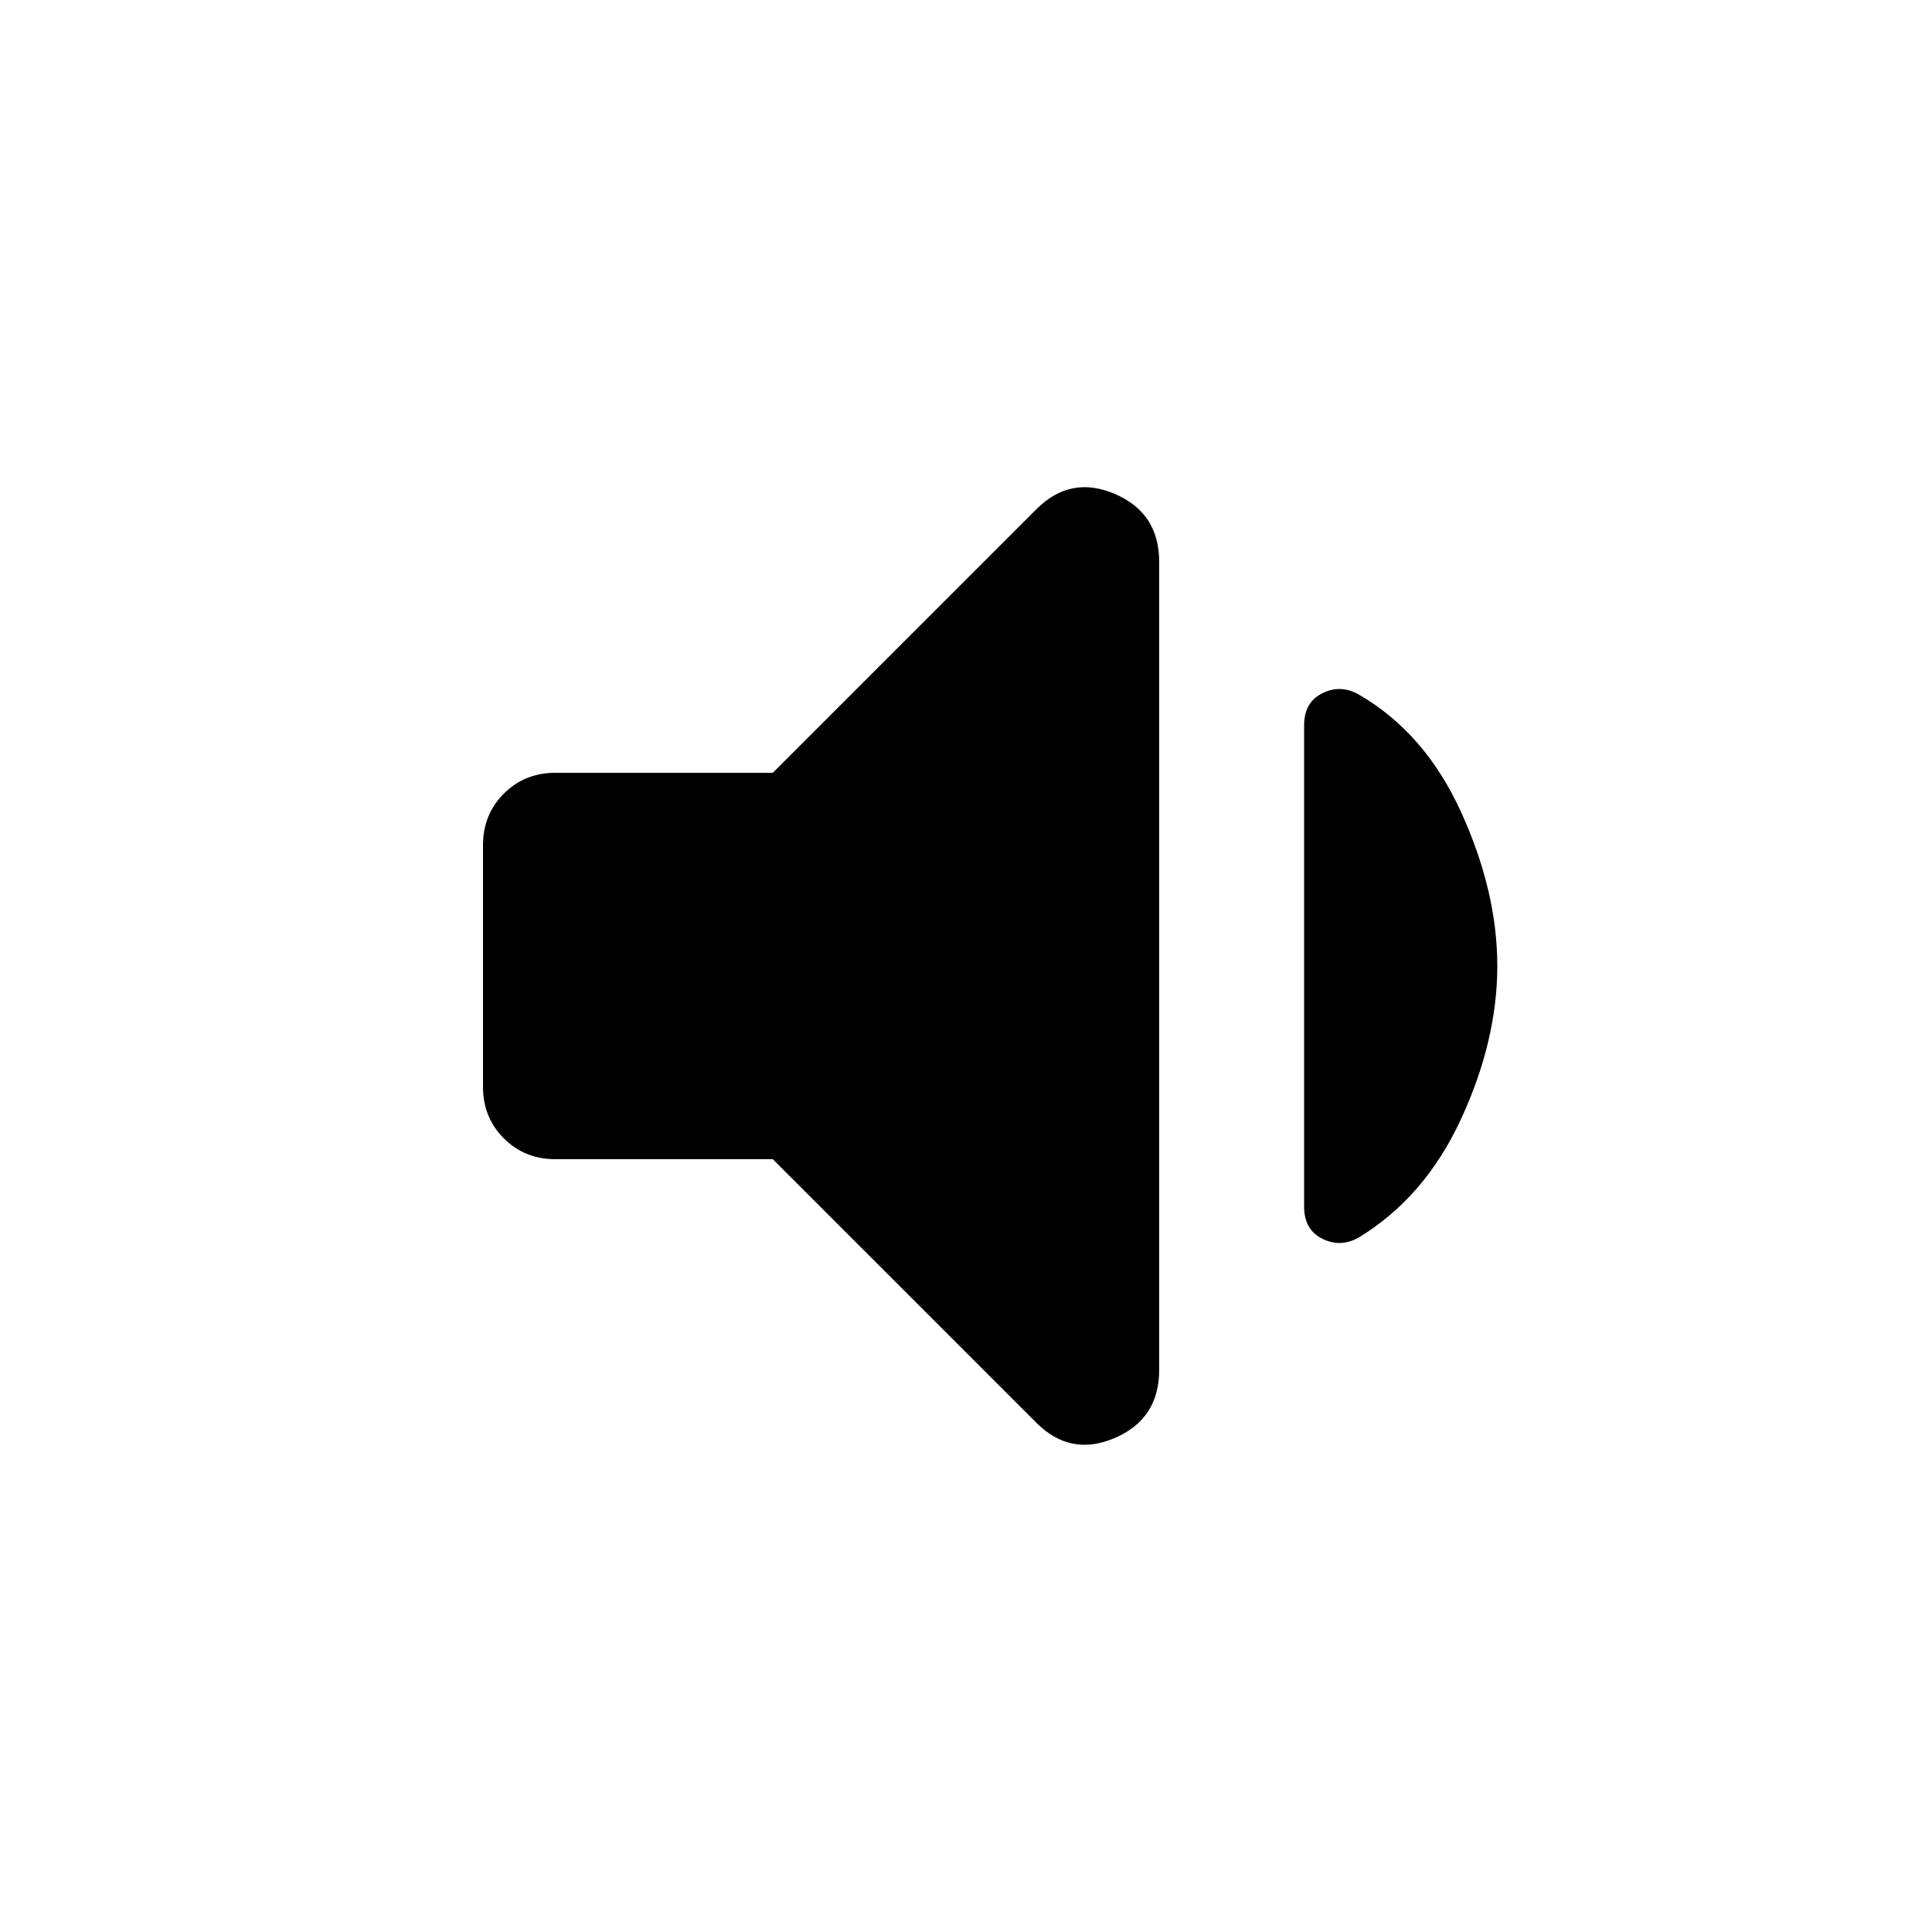
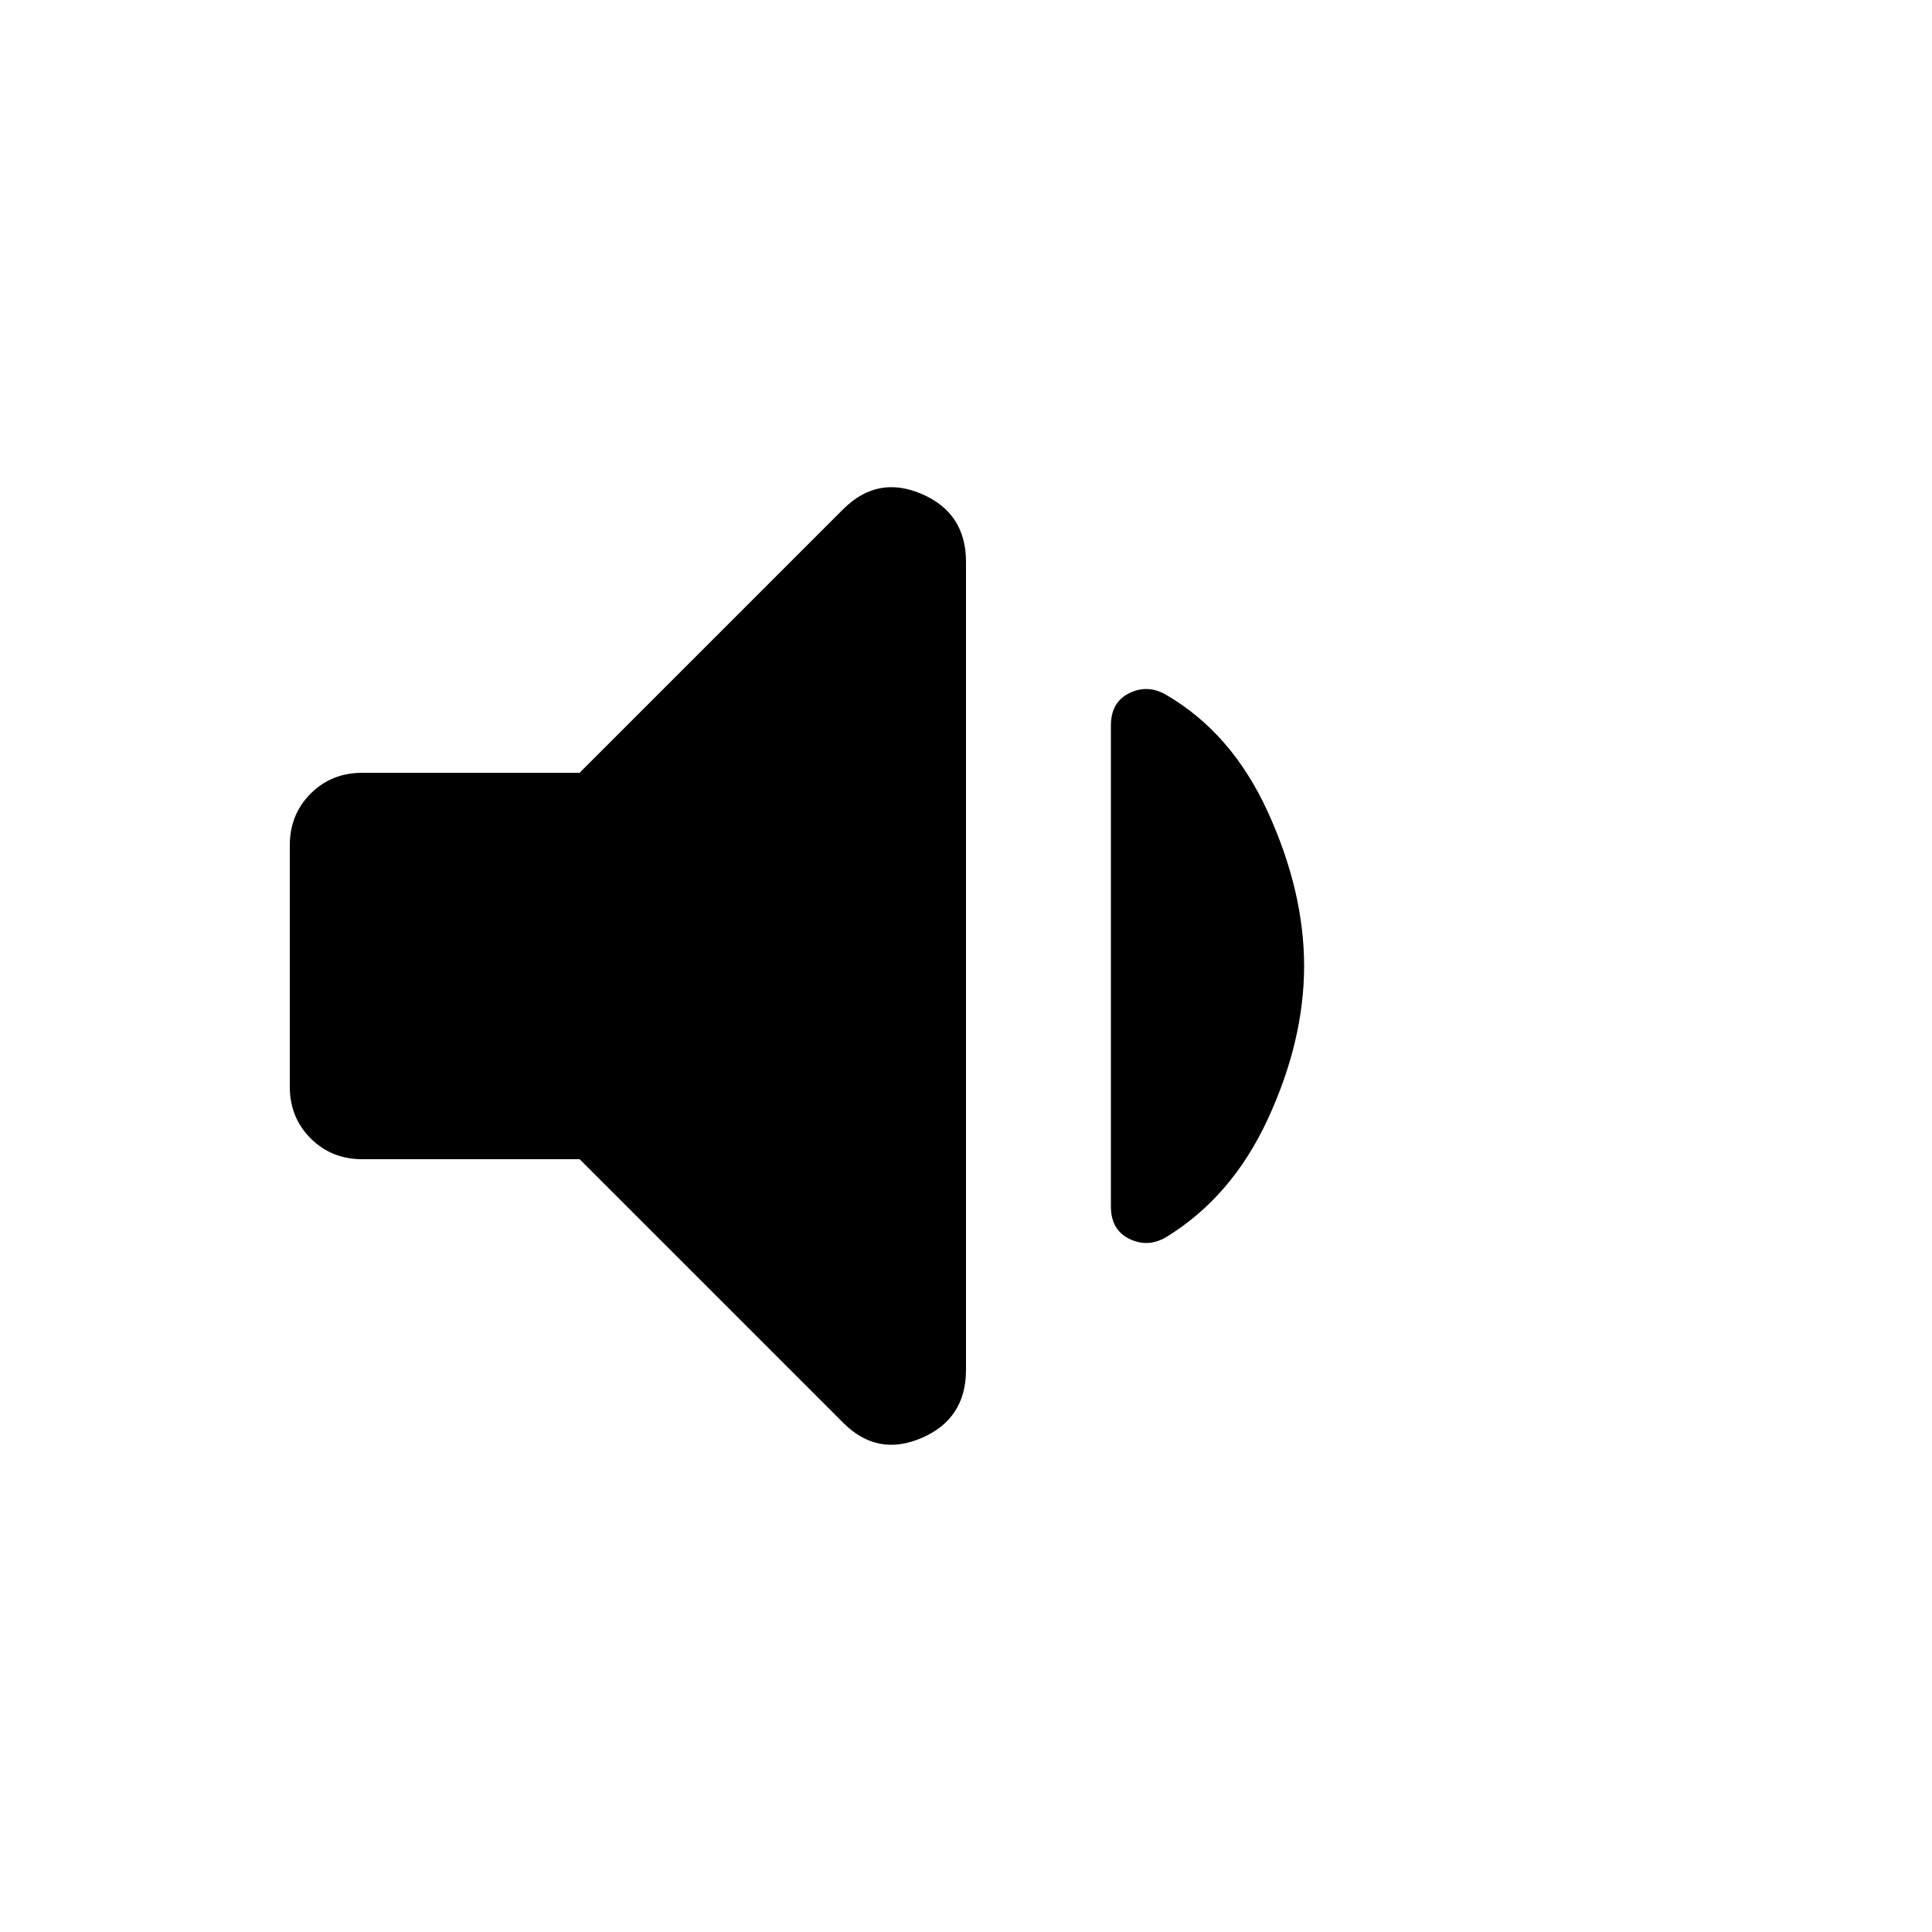
<svg xmlns="http://www.w3.org/2000/svg" height="20" viewBox="0 -960 960 960" width="20">
-   <path d="M384-384H276q-15.3 0-25.65-10.35Q240-404.7 240-420v-120q0-15.3 10.35-25.65Q260.7-576 276-576h108l131-131q17-17 39-7.55t22 33.76v401.48q0 24.31-22 33.81-22 9.5-39-7.5L384-384Zm360-96q0 37-18 76t-51 59q-9 5-18 .5t-9-15.97v-239.06q0-11.47 9-15.97t18 .5q33 19 51 58.5t18 76.5Z" />
+   <path d="M288-384H180q-15.3 0-25.65-10.35Q144-404.7 144-420v-120q0-15.3 10.35-25.65Q164.7-576 180-576h108l131-131q17-17 39-7.55t22 33.76v401.48q0 24.31-22 33.81-22 9.5-39-7.5L288-384Zm360-96q0 37-18 76t-51 59q-9 5-18 .5t-9-15.97v-239.06q0-11.47 9-15.97t18 .5q33 19 51 58.5t18 76.5Z" />
</svg>
